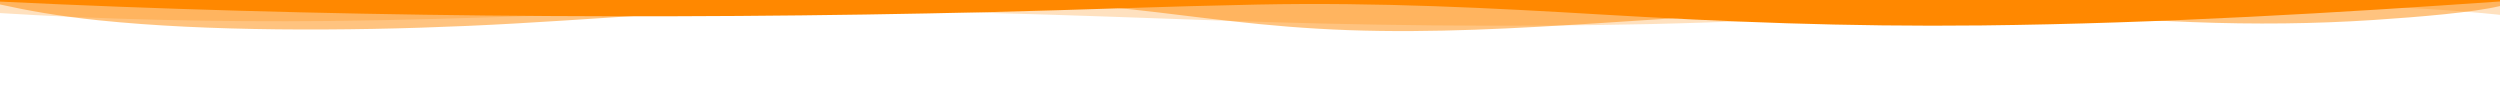
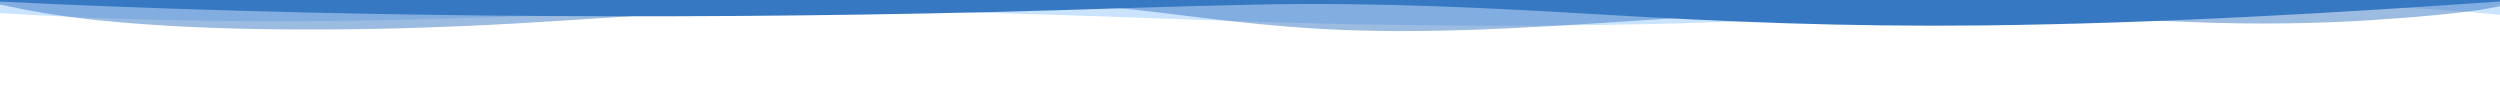
<svg xmlns="http://www.w3.org/2000/svg" xmlns:ns1="https://boxy-svg.com" data-name="Layer 1" viewBox="0 0 1200 51.676" preserveAspectRatio="none">
  <defs>
    <ns1:grid x="0" y="0" width="78.387" height="121.613" />
  </defs>
-   <path d="M 0 0 L 0 6.28 C 47.79 9.292 103.59 10.645 158 10.079 C 228.36 9.35 294.33 5.56 364.8 4.991 C 438.64 4.4 512.34 7.281 583 9.775 C 652.27 12.217 721.3 13.15 792.4 11.549 C 828.55 10.736 862.25 9.129 896.85 7.569 C 989.49 3.392 1113 -1.939 1200 7.118 L 1200 0 L 0 0 Z" opacity=".25" class="shape-fill" fill="#FF8800" fill-opacity="1" style="" />
-   <path d="M 0 0 L 0 2.145 C 13 5.009 27.64 7.714 47.69 9.775 C 99.41 15.096 165 15.06 224.58 12.425 C 255.73 11.048 284.67 8.887 314.25 7.025 C 355.17 4.448 398.98 0.784 445.08 0.286 C 481.34 -0.101 515.98 1.564 543.68 4.568 C 575.45 8.013 606 12.979 647.31 14.472 C 687.75 15.936 728.66 13.564 766.44 11.178 C 804.22 8.792 841.6 5.887 883.36 5.337 C 943.09 4.543 996.64 8.441 1052.26 10.607 C 1082.46 11.781 1111.26 11.443 1139.35 9.589 C 1161.78 8.112 1187.35 5.935 1200 2.909 L 1200 0 L 0 0 Z" opacity=".5" class="shape-fill" fill="#FF8800" fill-opacity="1" style="" />
-   <path d="M 0 0 L 0 0.764 C 149.93 8.004 314.09 9.676 475.83 5.776 C 518.83 4.739 560.06 3.046 603.44 2.186 C 662.44 1.014 715.92 3.846 769 6.988 C 827.93 10.476 886 12.921 951.2 12.21 C 1037.73 11.261 1123.66 6.009 1200 0.704 L 1200 0 L 0 0 Z" class="shape-fill" fill="#FF8800" fill-opacity="1" style="" />
+   <path d="M 0 0 L 0 6.28 C 47.79 9.292 103.59 10.645 158 10.079 C 228.36 9.35 294.33 5.56 364.8 4.991 C 438.64 4.4 512.34 7.281 583 9.775 C 652.27 12.217 721.3 13.15 792.4 11.549 C 828.55 10.736 862.25 9.129 896.85 7.569 C 989.49 3.392 1113 -1.939 1200 7.118 L 1200 0 L 0 0 Z" opacity=".25" class="shape-fill" fill-opacity="1" style="fill: rgb(43, 142, 255);" />
+   <path d="M 0 0 L 0 2.145 C 13 5.009 27.64 7.714 47.69 9.775 C 99.41 15.096 165 15.06 224.58 12.425 C 255.73 11.048 284.67 8.887 314.25 7.025 C 355.17 4.448 398.98 0.784 445.08 0.286 C 481.34 -0.101 515.98 1.564 543.68 4.568 C 575.45 8.013 606 12.979 647.31 14.472 C 687.75 15.936 728.66 13.564 766.44 11.178 C 804.22 8.792 841.6 5.887 883.36 5.337 C 943.09 4.543 996.64 8.441 1052.26 10.607 C 1082.46 11.781 1111.26 11.443 1139.35 9.589 C 1161.78 8.112 1187.35 5.935 1200 2.909 L 1200 0 L 0 0 Z" opacity=".5" class="shape-fill" fill-opacity="1" style="fill: rgb(55, 120, 194);" />
+   <path d="M 0 0 L 0 0.764 C 149.93 8.004 314.09 9.676 475.83 5.776 C 518.83 4.739 560.06 3.046 603.44 2.186 C 662.44 1.014 715.92 3.846 769 6.988 C 827.93 10.476 886 12.921 951.2 12.21 C 1037.73 11.261 1123.66 6.009 1200 0.704 L 1200 0 L 0 0 Z" class="shape-fill" fill-opacity="1" style="fill: rgb(55, 120, 194);" />
</svg>
